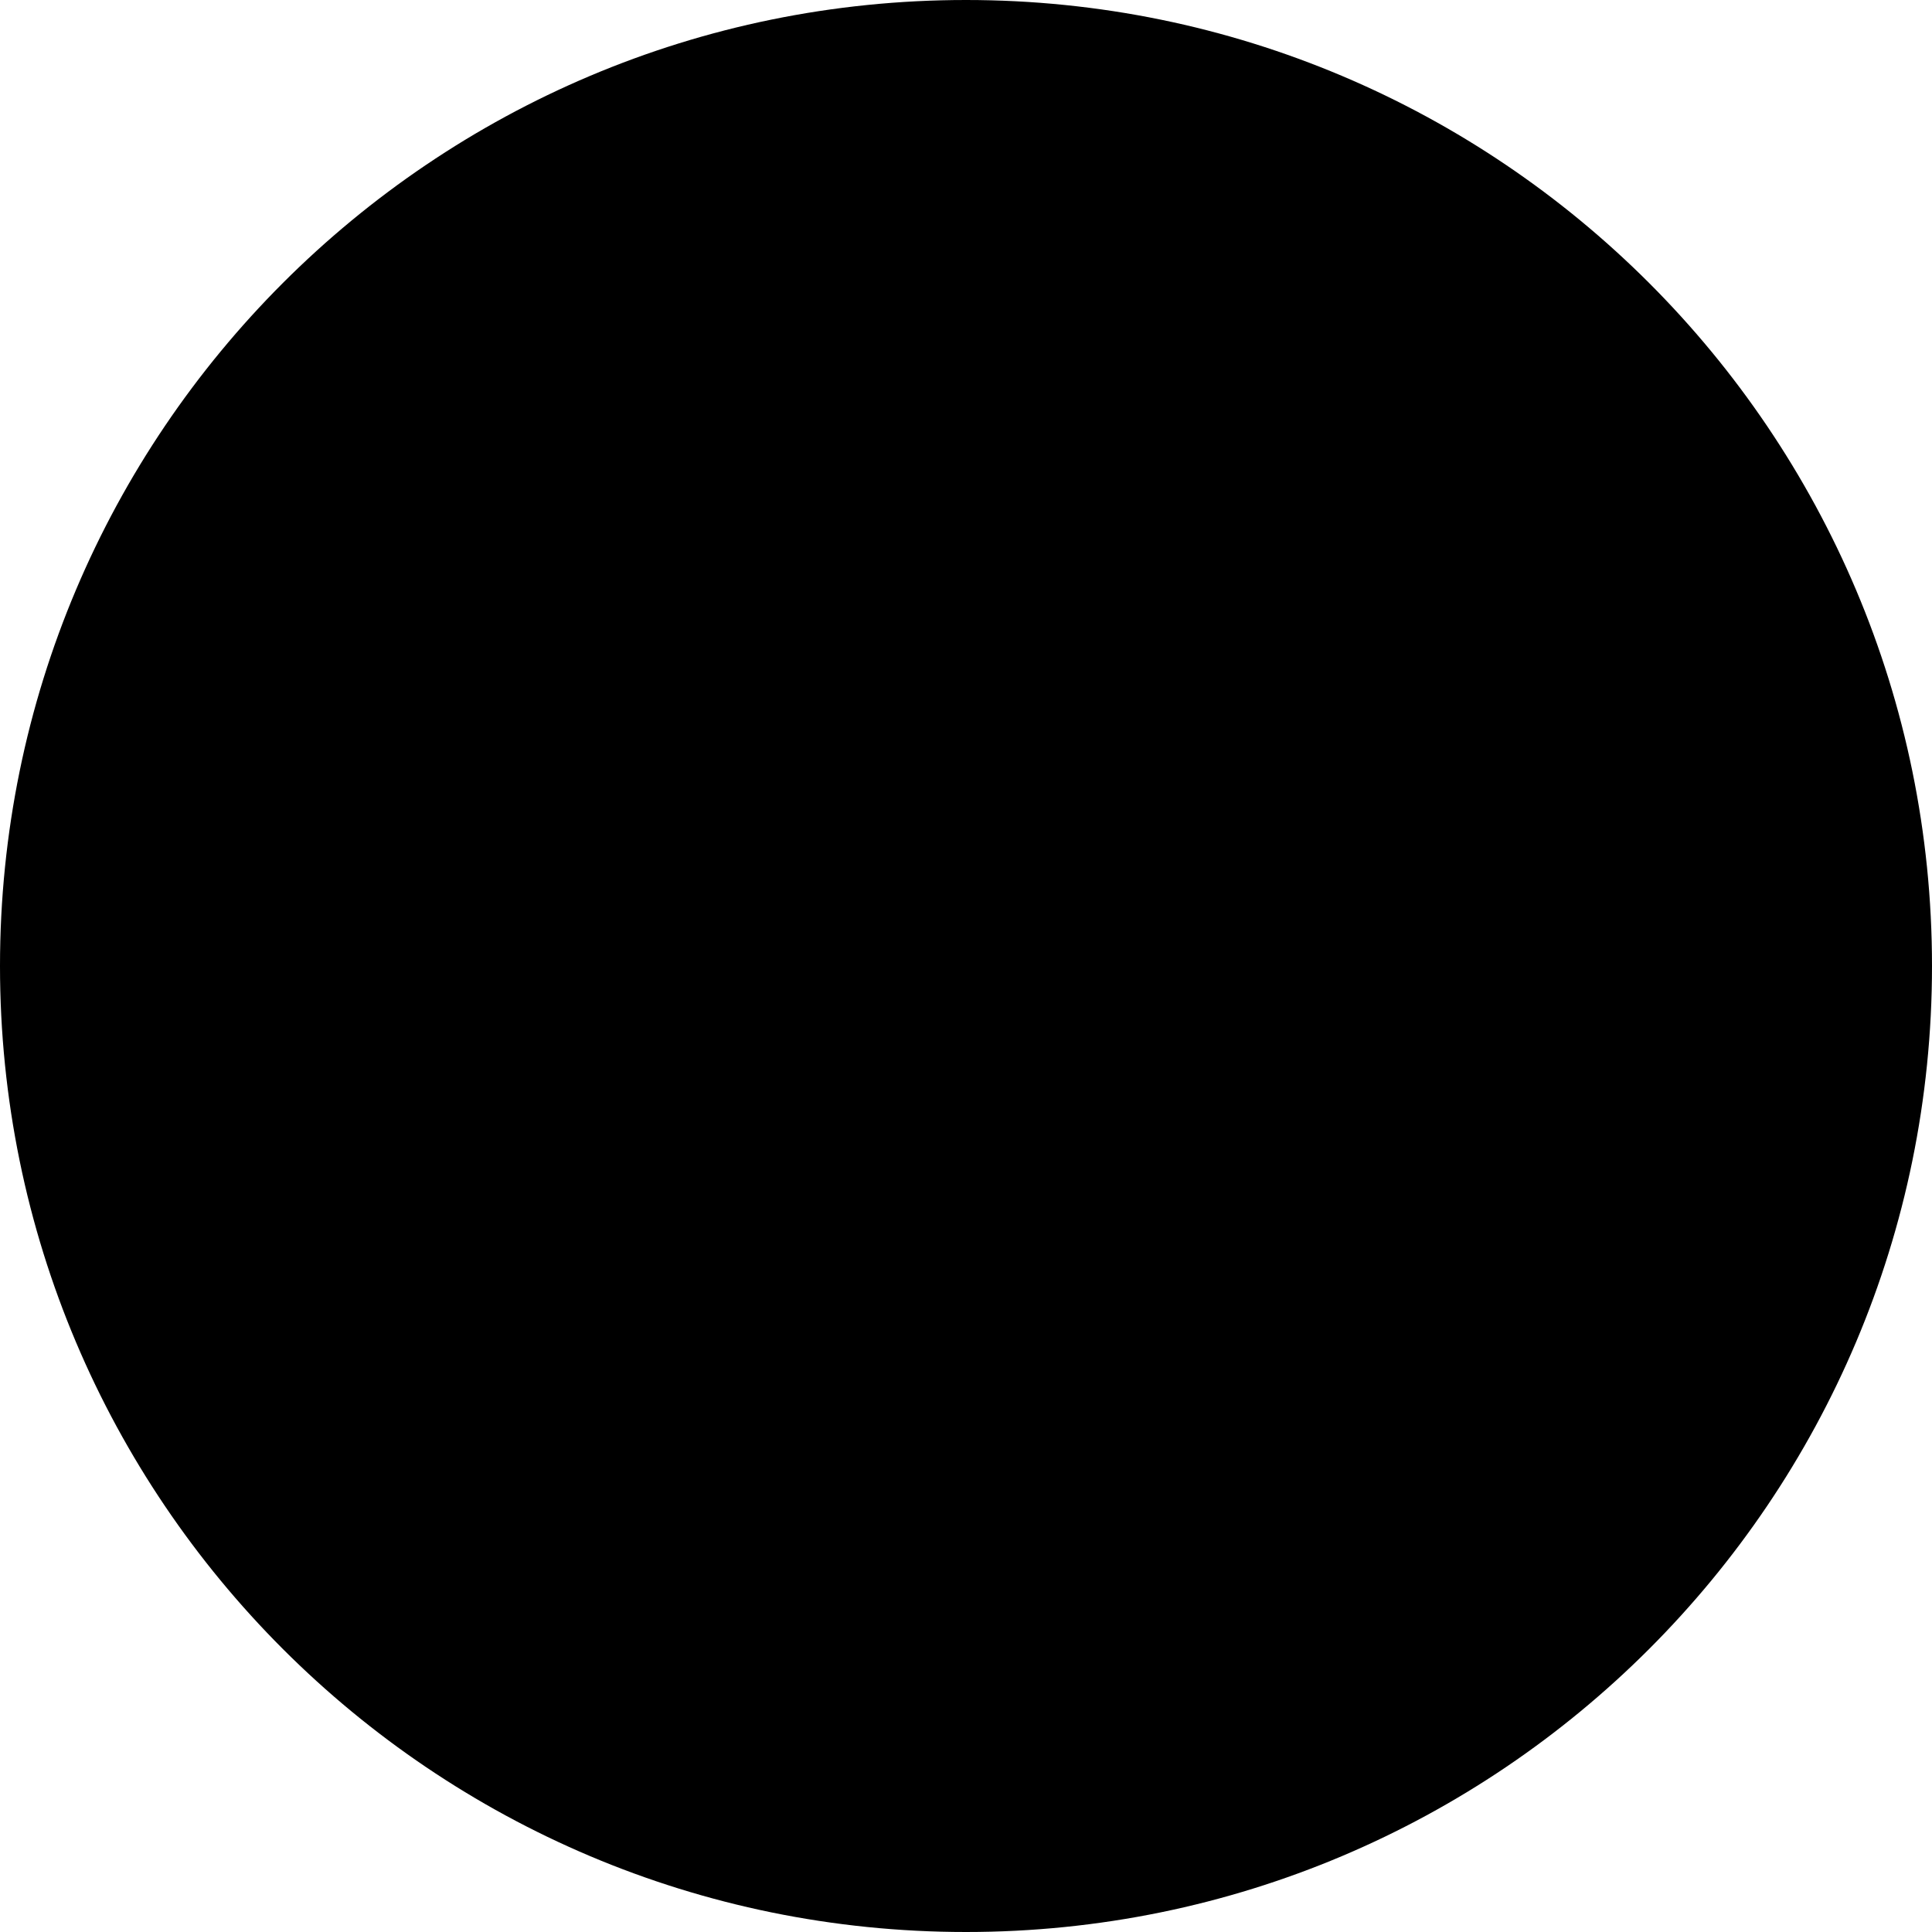
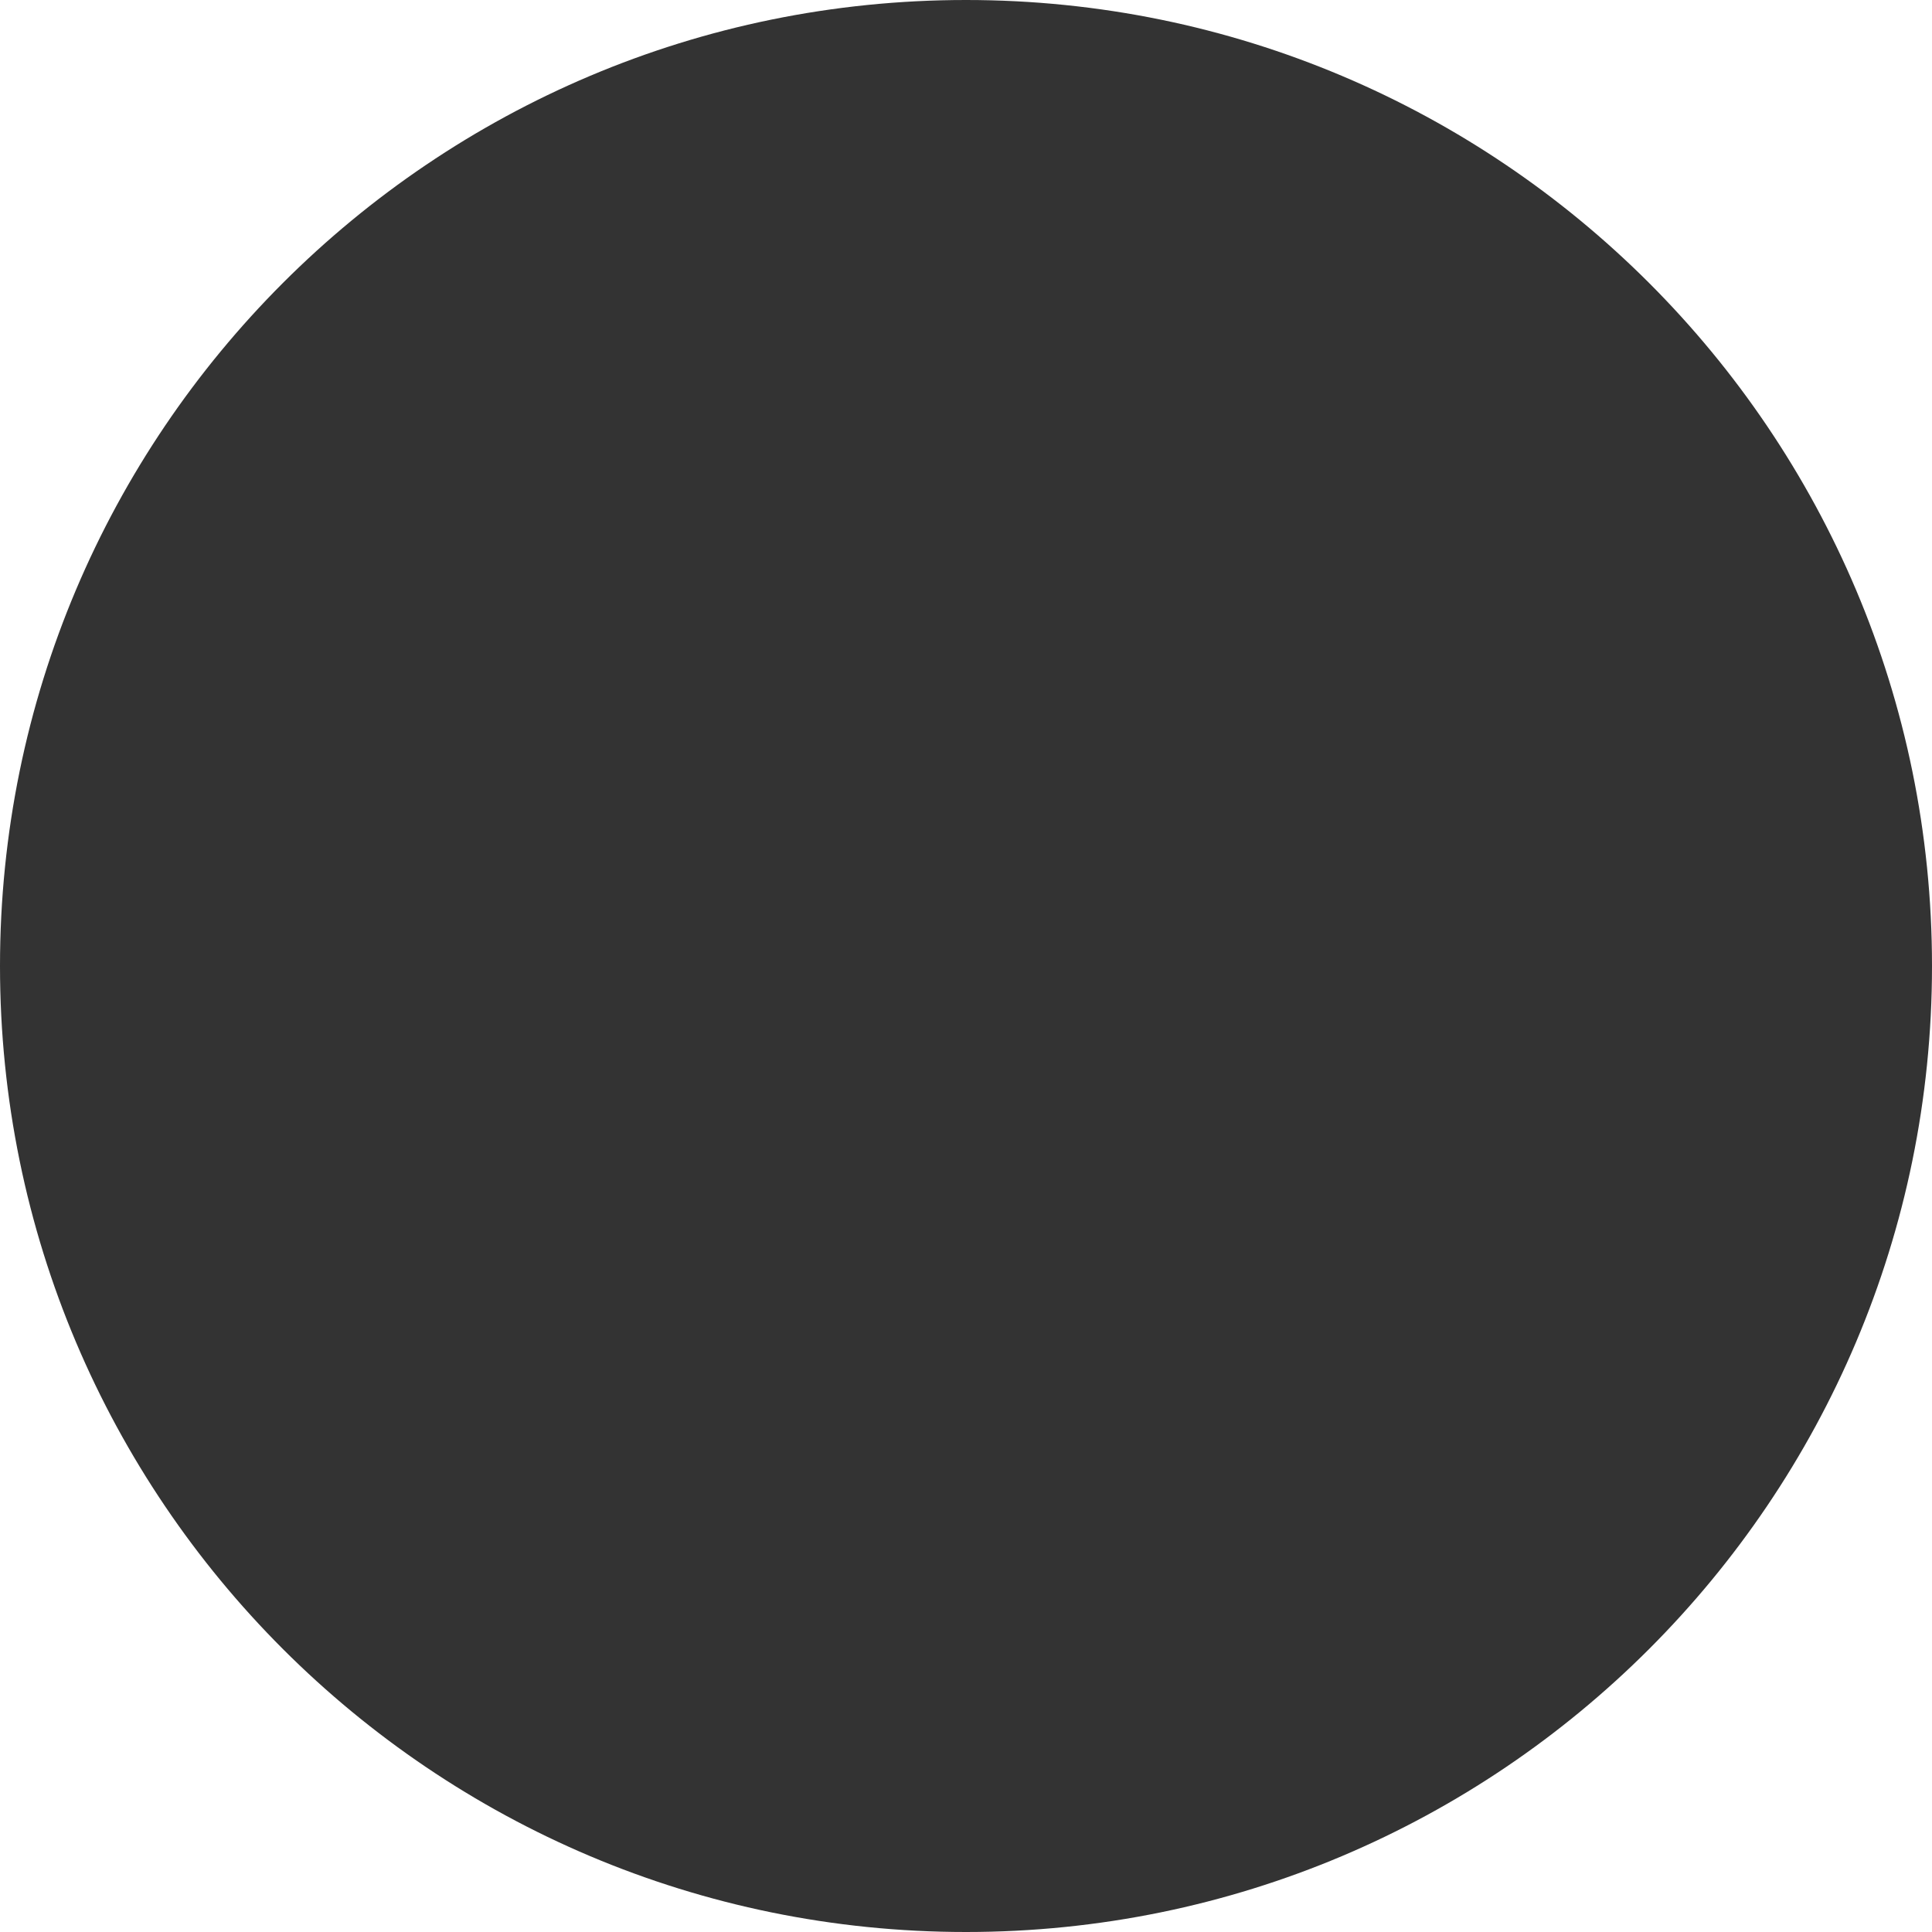
<svg xmlns="http://www.w3.org/2000/svg" enable-background="new 0 0 32 32" height="144px" id="Layer_1" version="1.1" viewBox="0 0 144 144" width="144px" xml:space="preserve">
  <style type="text/css">
-     .st0{fill:#000;}
+     .st0{fill:#333;}
+     .st0:hover{opacity: 0.6;}
</style>
  <circle class="st0" cx="72" cy="72" r="72" />
</svg>
